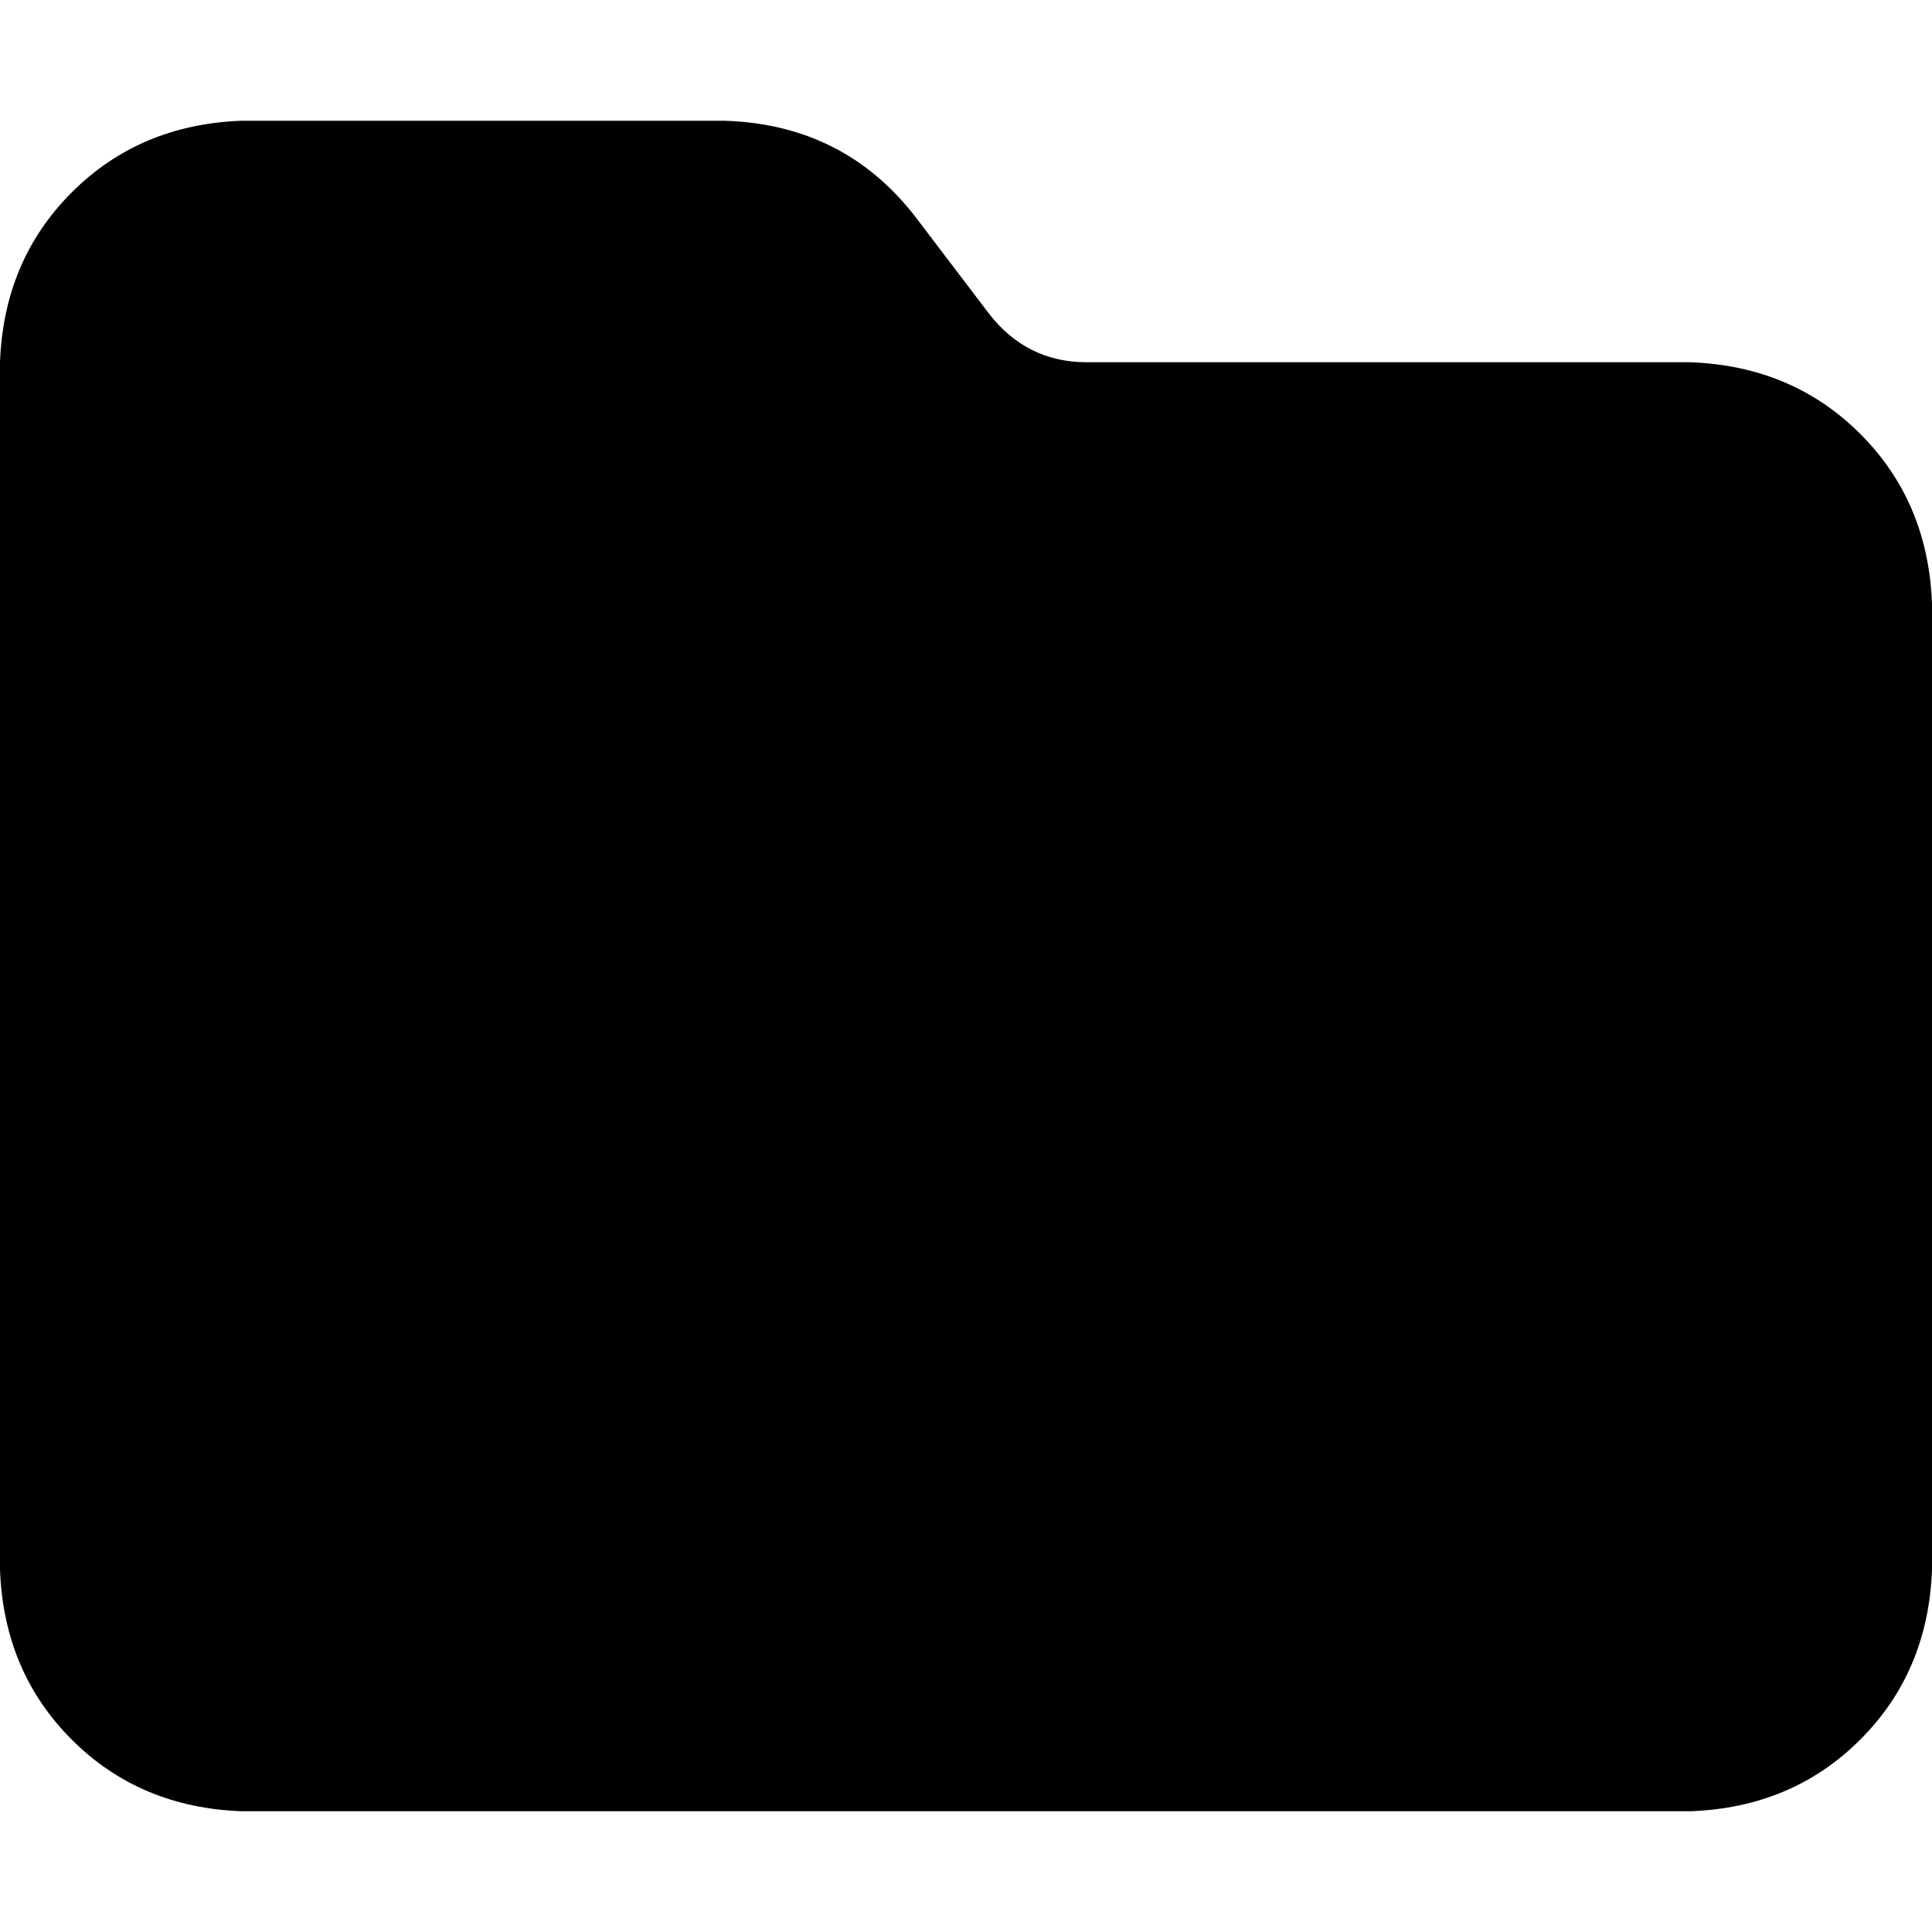
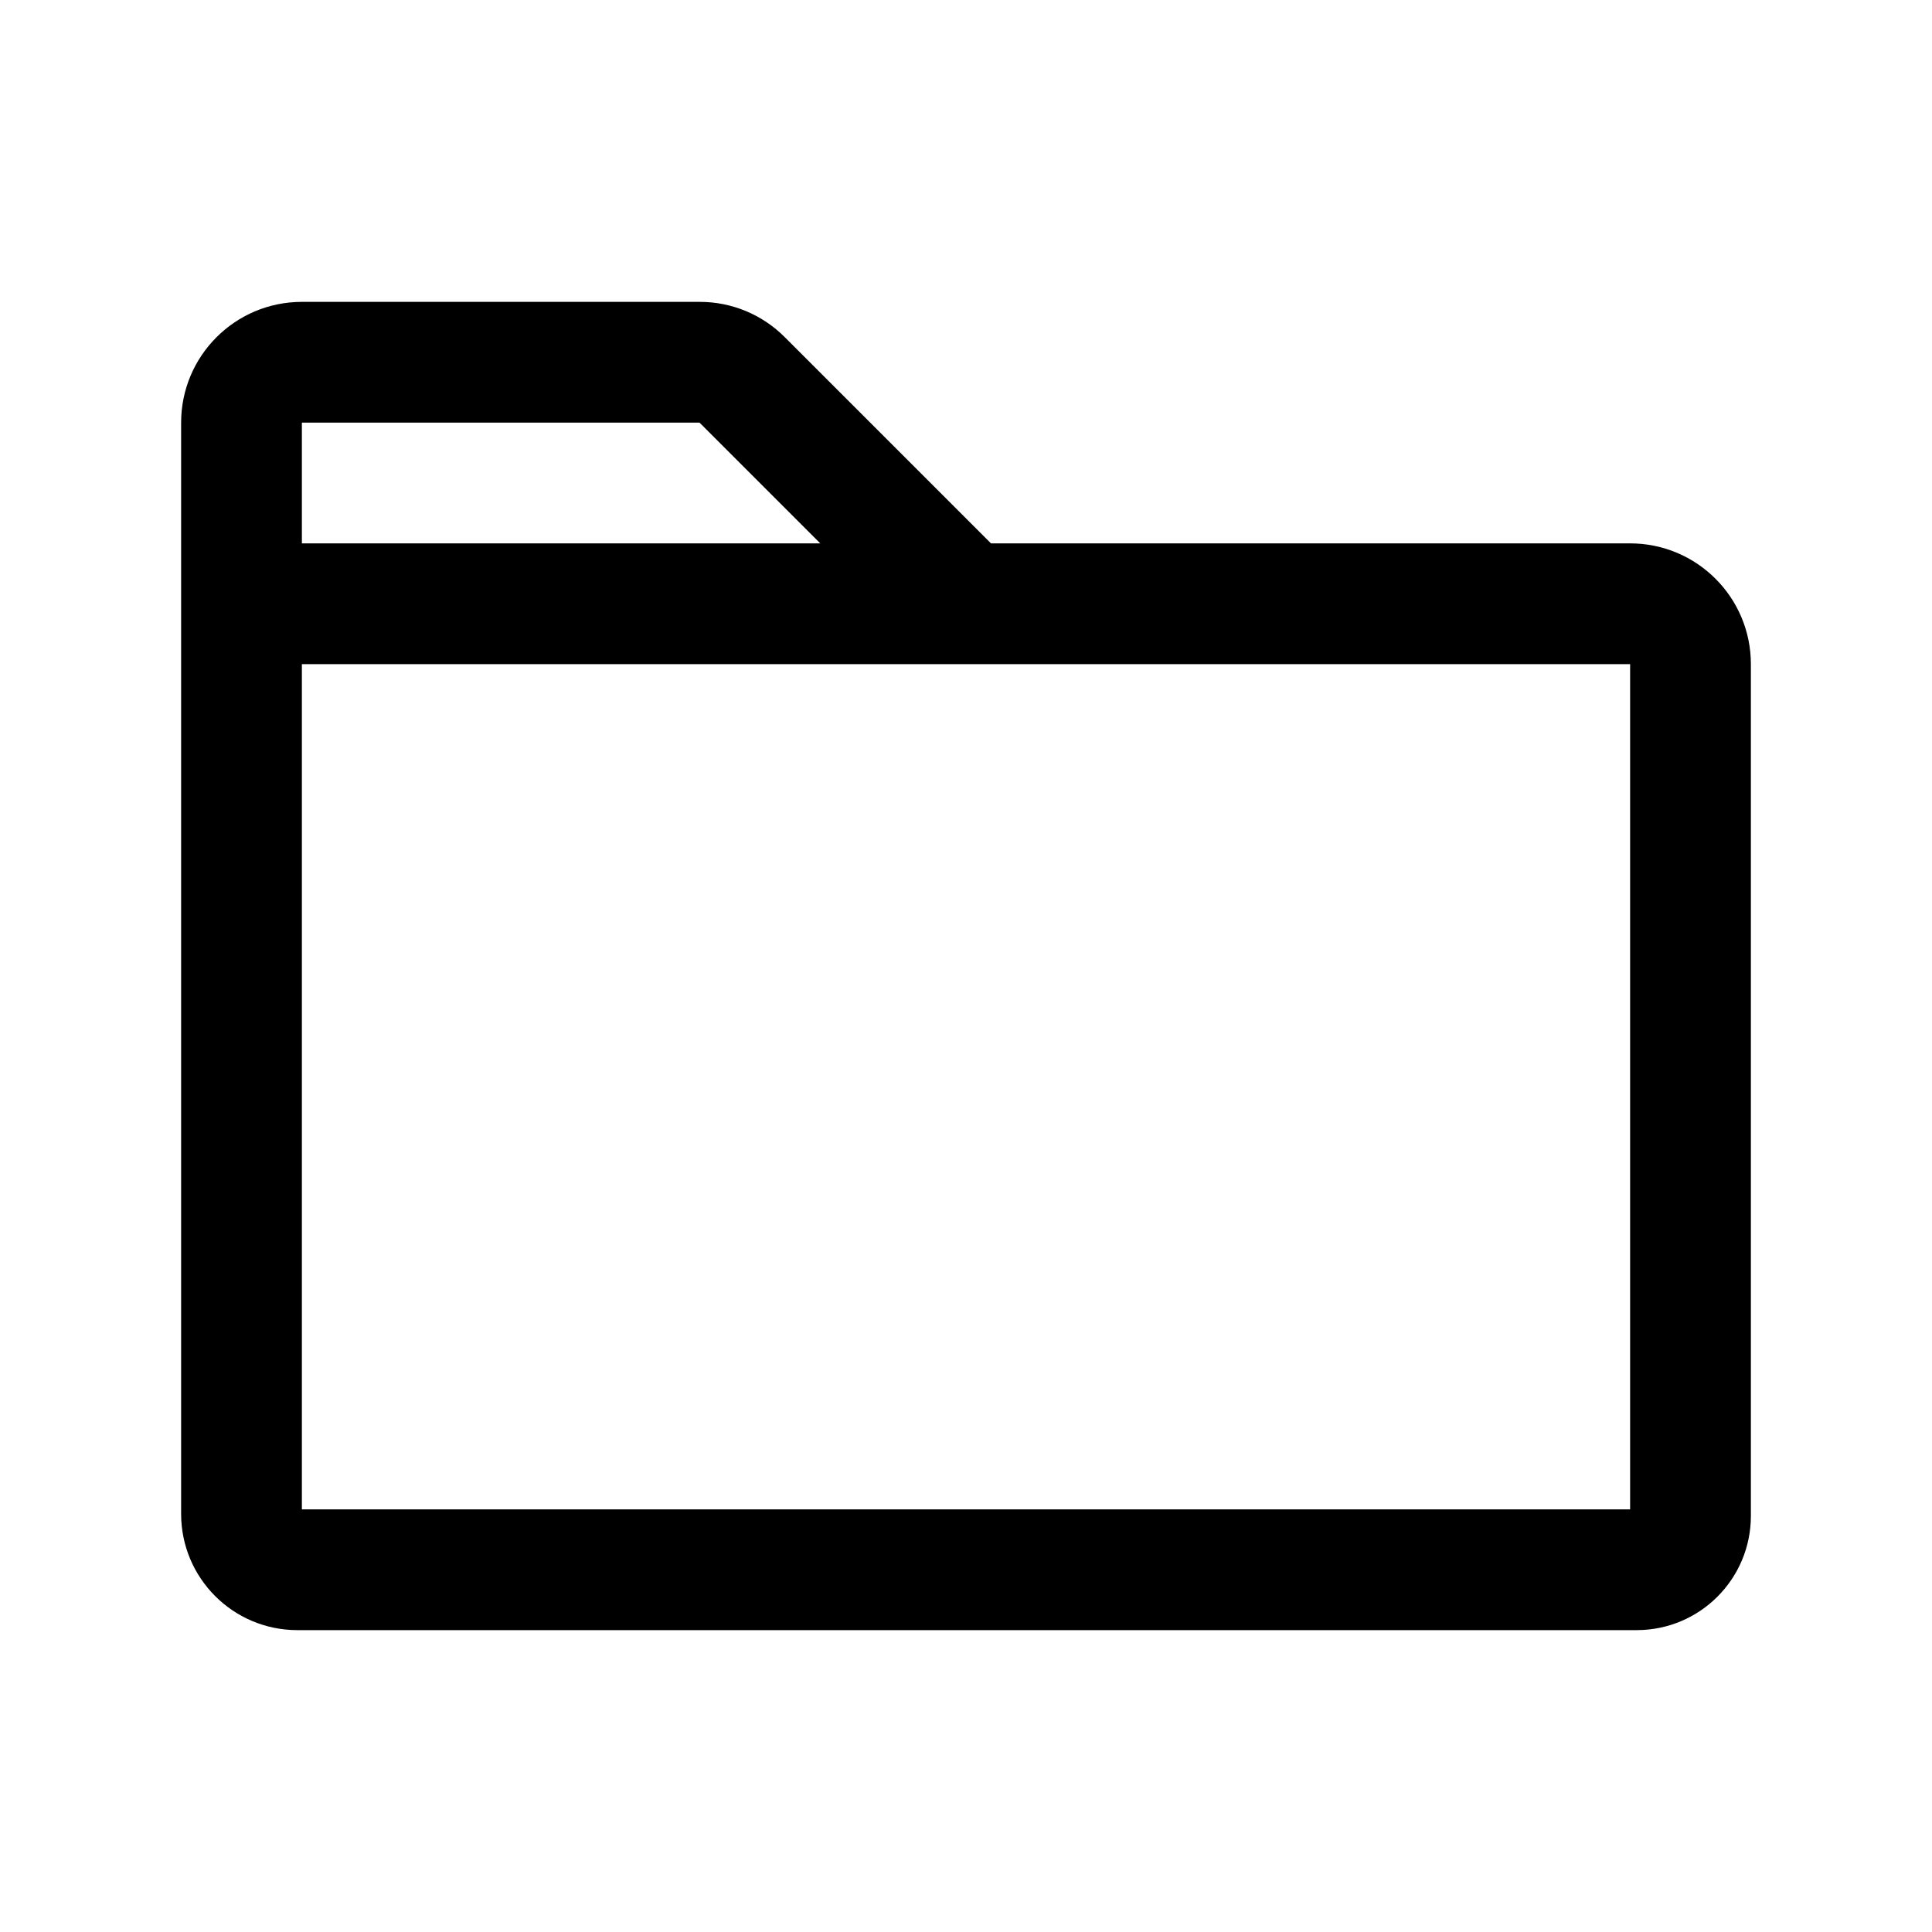
- <svg xmlns="http://www.w3.org/2000/svg" viewBox="0 0 512 512">
-   <path d="M64 480H448H64H448Q475 479 493 461Q511 443 512 416V160Q511 133 493 115Q475 97 448 96H288Q272 96 262 83L243 58Q224 33 192 32H64Q37 33 19 51Q1 69 0 96V416Q1 443 19 461Q37 479 64 480Z" />
+ <svg xmlns="http://www.w3.org/2000/svg" viewBox="0 0 256 256" fill="currentColor">
+   <path d="M216,72H131.31L104,44.69A15.86,15.86,0,0,0,92.69,40H40A16,16,0,0,0,24,56V200.62A15.4,15.4,0,0,0,39.38,216H216.89A15.13,15.13,0,0,0,232,200.89V88A16,16,0,0,0,216,72ZM40,56H92.69l16,16H40ZM216,200H40V88H216Z" />
</svg>
